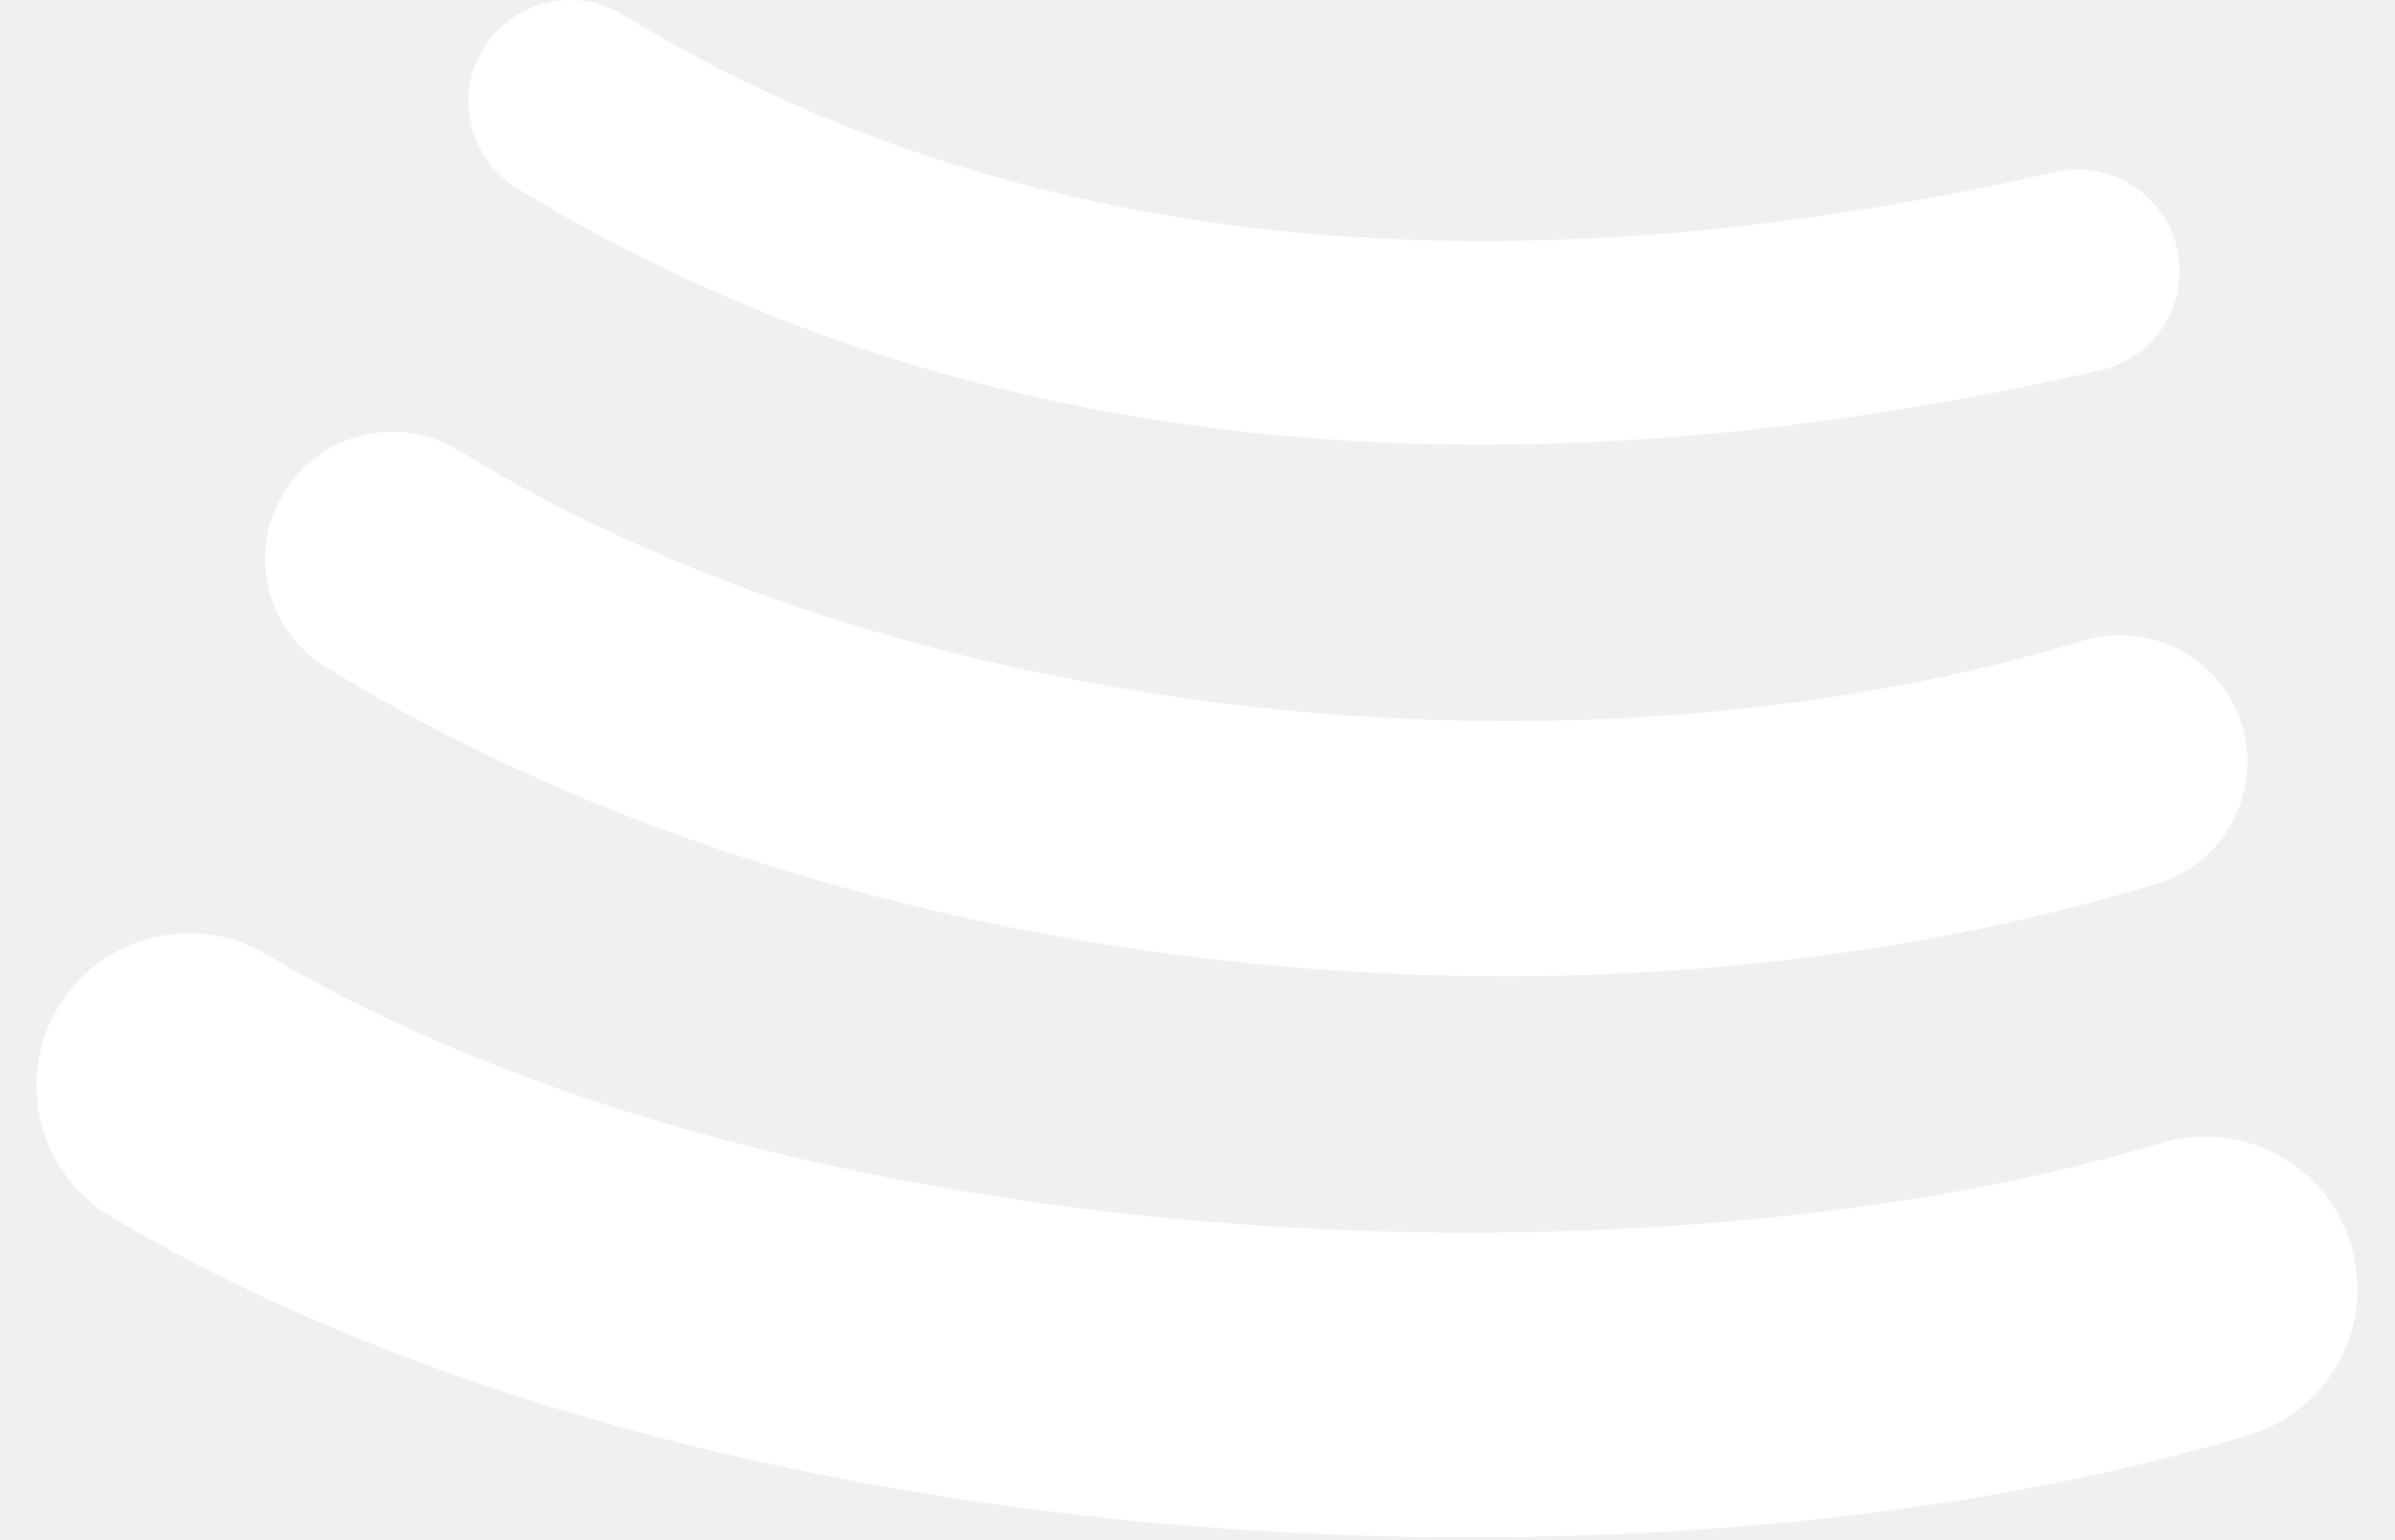
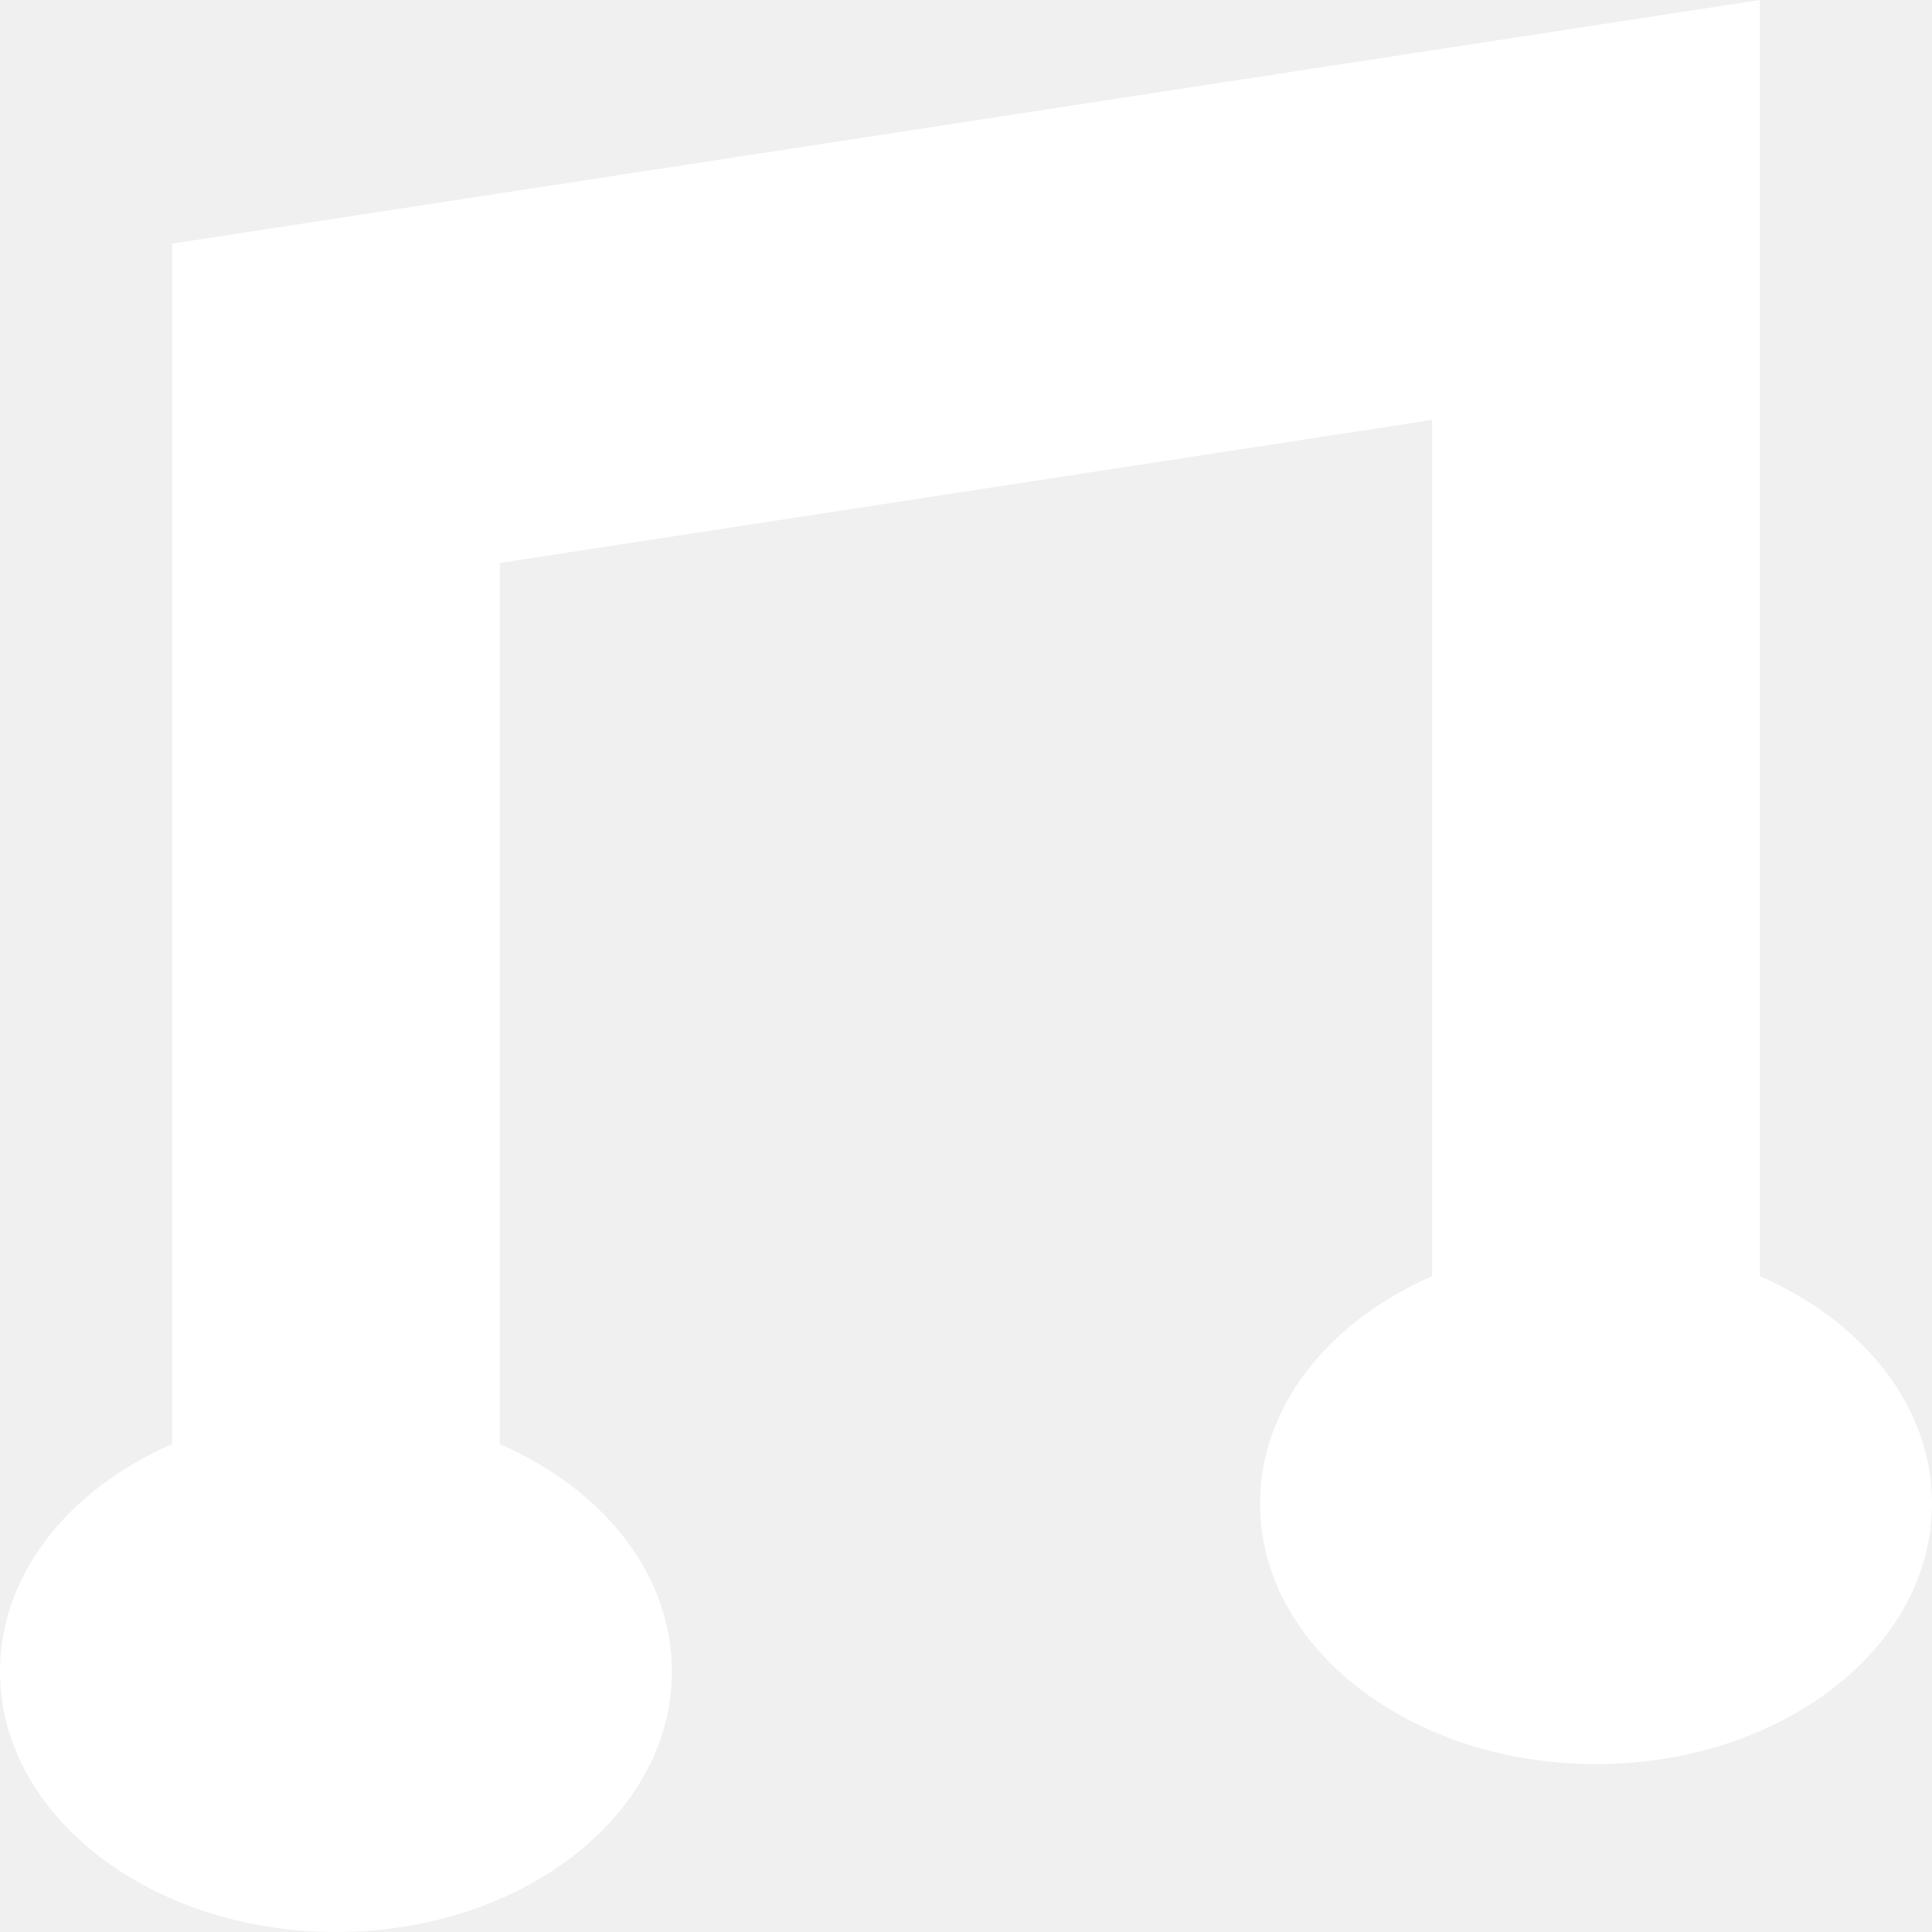
- <svg xmlns="http://www.w3.org/2000/svg" width="28" height="18" viewBox="0 0 730 484" fill="none">
-   <path fill="#FFFFFF" d="M6.737 316.937C20.201 294.159 49.699 286.649 72.403 300.174H72.428C237.603 398.282 510.121 407.302 667.823 359.439C693.147 351.759 719.927 366.055 727.602 391.378C735.276 416.715 720.992 443.477 695.649 451.176C514.618 506.132 213.674 495.514 23.506 382.622C0.679 369.103 -6.788 339.685 6.737 316.937ZM77.814 154.865C89.38 136.046 113.982 130.11 132.77 141.676C270.528 226.369 480.519 250.891 643.46 201.43C664.592 195.047 686.911 206.957 693.324 228.052C699.689 249.184 687.774 271.46 666.679 277.886C480.555 334.36 249.169 307.004 90.971 209.79C72.183 198.224 66.247 173.628 77.814 154.865ZM140.542 15.301C149.722 0.246 169.428 -4.528 184.482 4.713C304.811 78.213 456.29 94.859 634.684 54.101C651.874 50.184 669.01 60.955 672.927 78.152C676.862 95.349 666.134 112.484 648.9 116.401C453.677 161.021 286.219 141.799 151.129 59.242C136.074 50.001 131.301 30.356 140.542 15.301Z" />
+ <svg xmlns="http://www.w3.org/2000/svg" width="22" height="22" viewBox="0 0 1000 1000" fill="none">
+   <path fill="#FFFFFF" d="M89.1 126.1 L258.7 126.1 L258.7 865.2 L89.1 865.2 Z M741.3 39.1 L910.9 39.1 L910.9 778.3 L741.3 778.3 Z M0 865.2 A173.9 134.8 0 1 1 347.8 865.2 A173.9 134.8 0 1 1 0 865.2 Z M652.2 778.3 A173.9 134.8 0 1 1 1000 778.3 A173.9 134.8 0 1 1 652.2 778.3 Z M89.1 126.1 L910.9 0 L910.9 191.3 L89.1 317.4 Z" />
</svg>
